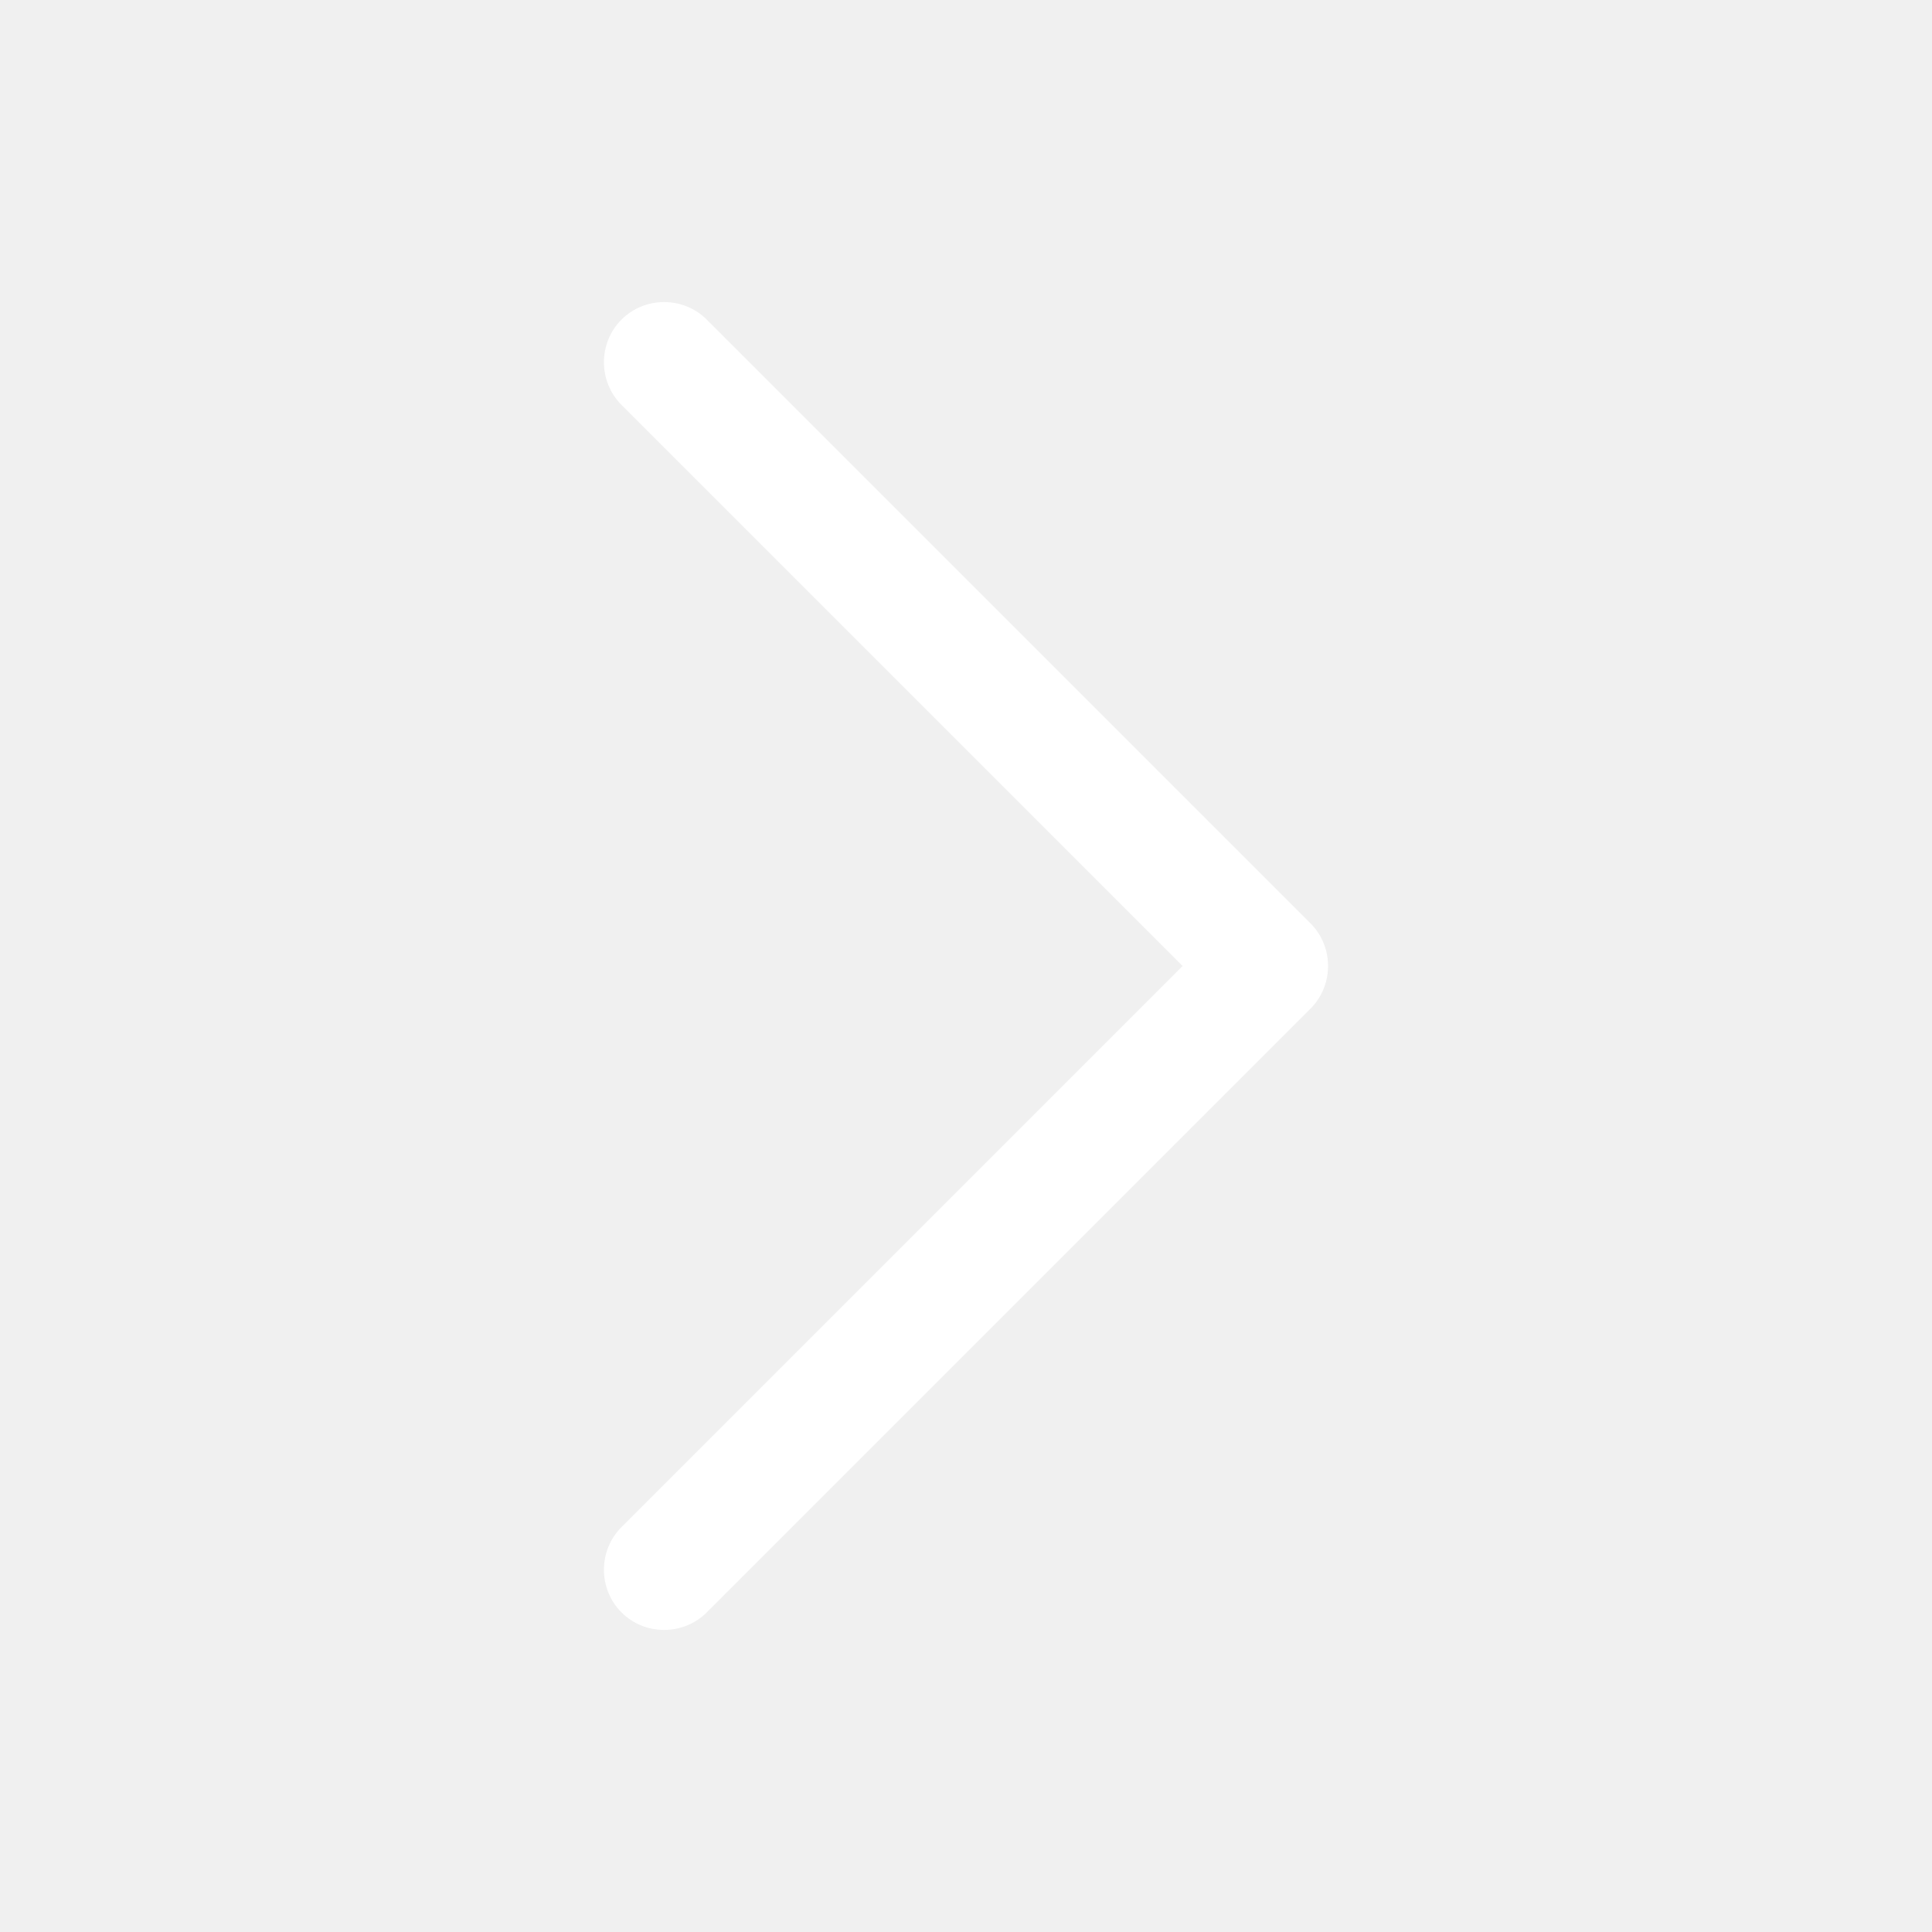
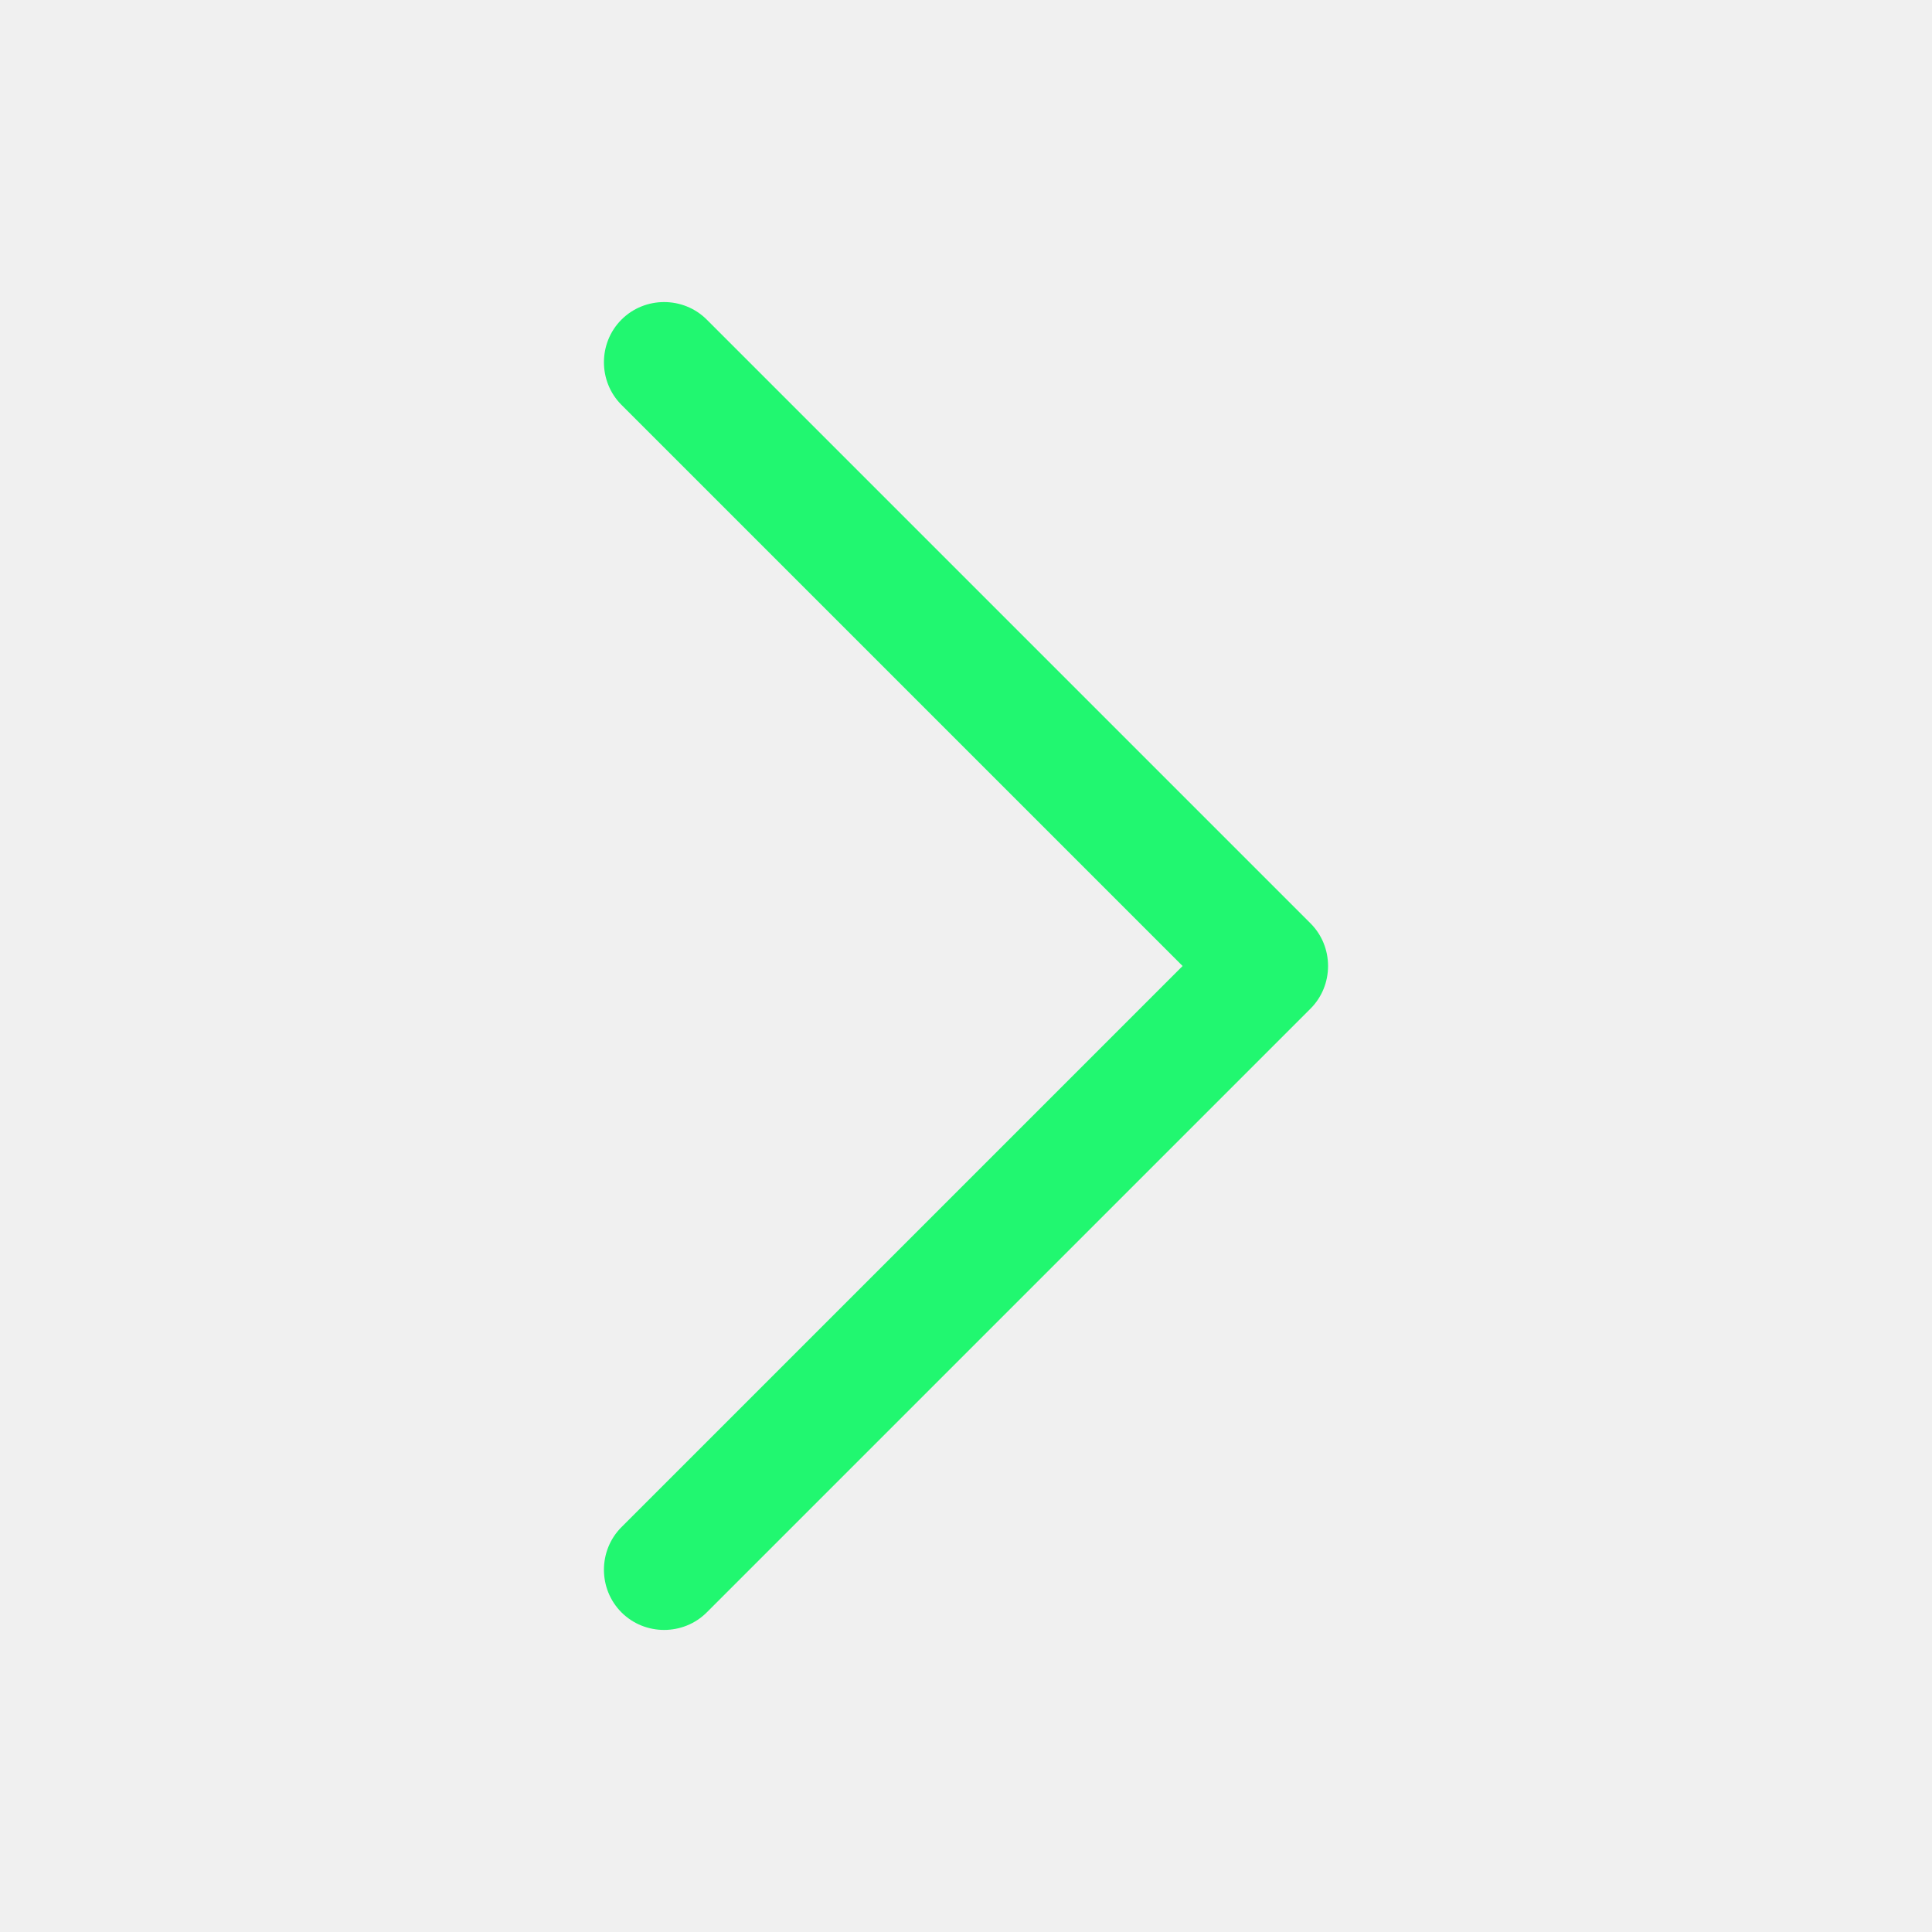
<svg xmlns="http://www.w3.org/2000/svg" id="Capa_1" version="1.1" viewBox="0 0 512 512">
  <defs>
    <style>
      .st0 {
-         fill: #fff;
+         fill: #21f770;
        fill-rule: evenodd;
      }
    </style>
  </defs>
  <path class="st0" d="M164.7,84.7c6.2-6.2,16.4-6.2,22.6,0l160,160c6.2,6.2,6.2,16.4,0,22.6l-160,160c-6.2,6.2-16.4,6.2-22.6,0-6.2-6.2-6.2-16.4,0-22.6l148.7-148.7L164.7,107.3c-6.2-6.2-6.2-16.4,0-22.6Z" />
</svg>
